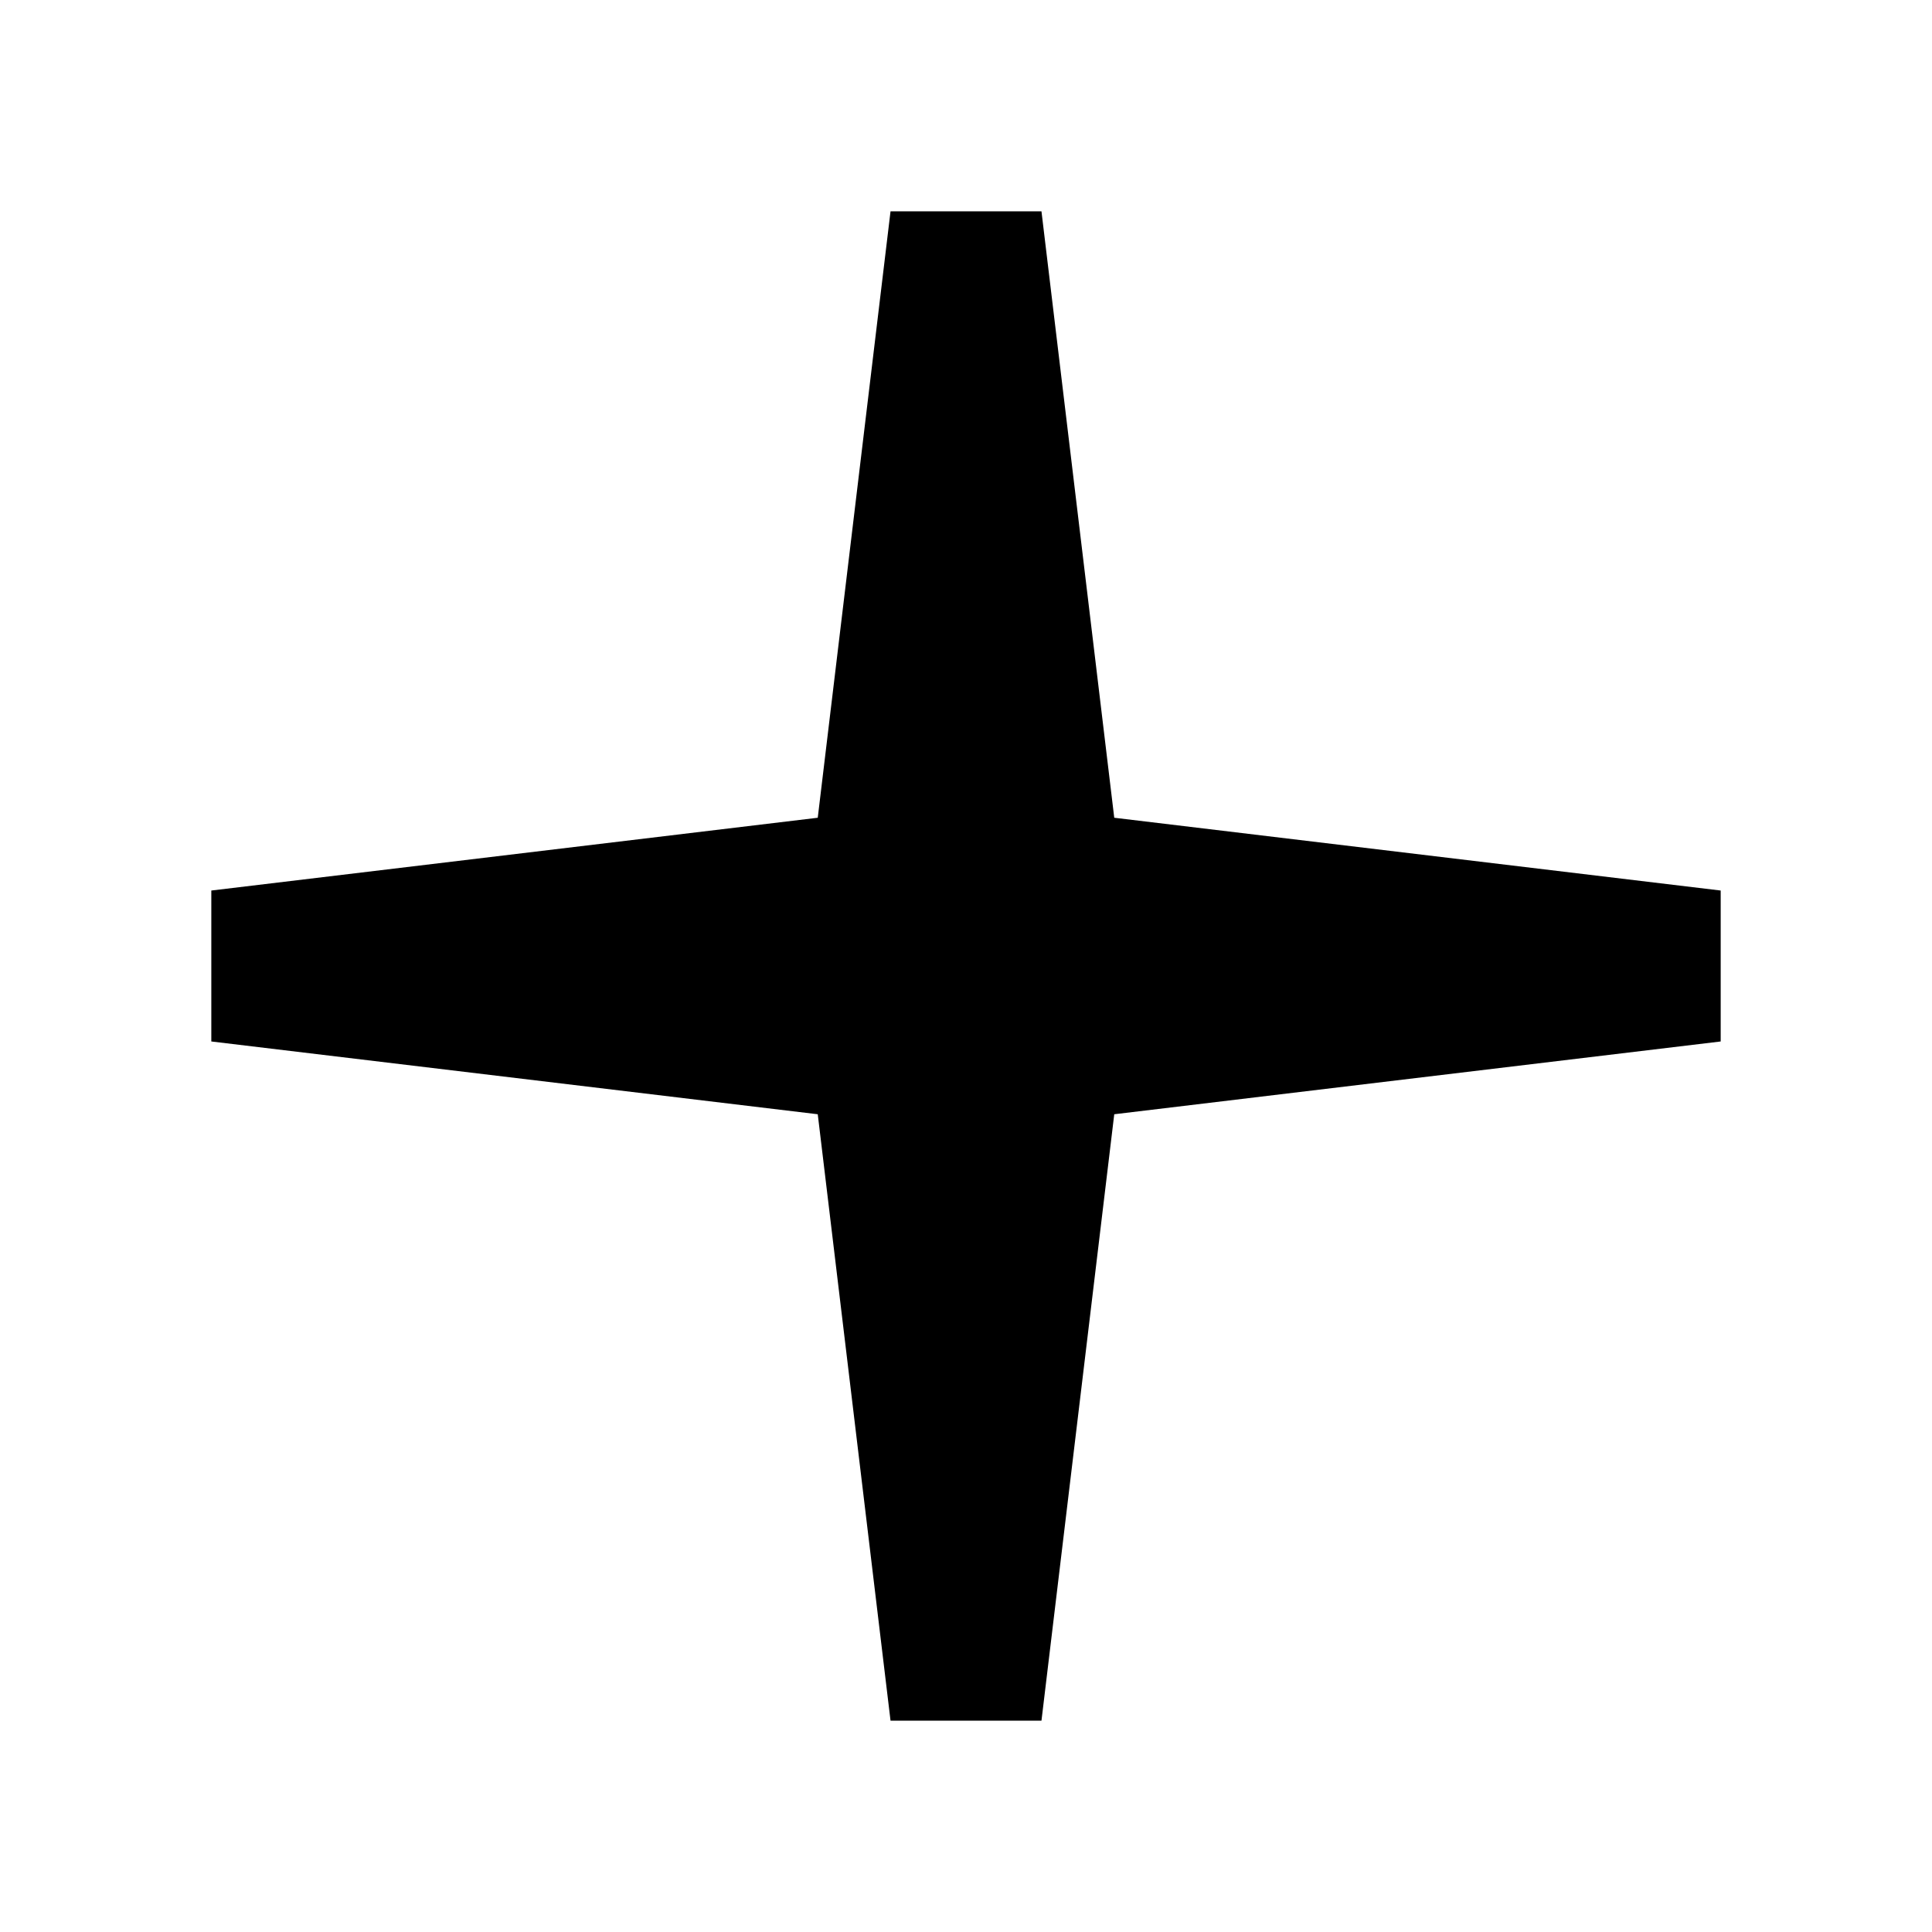
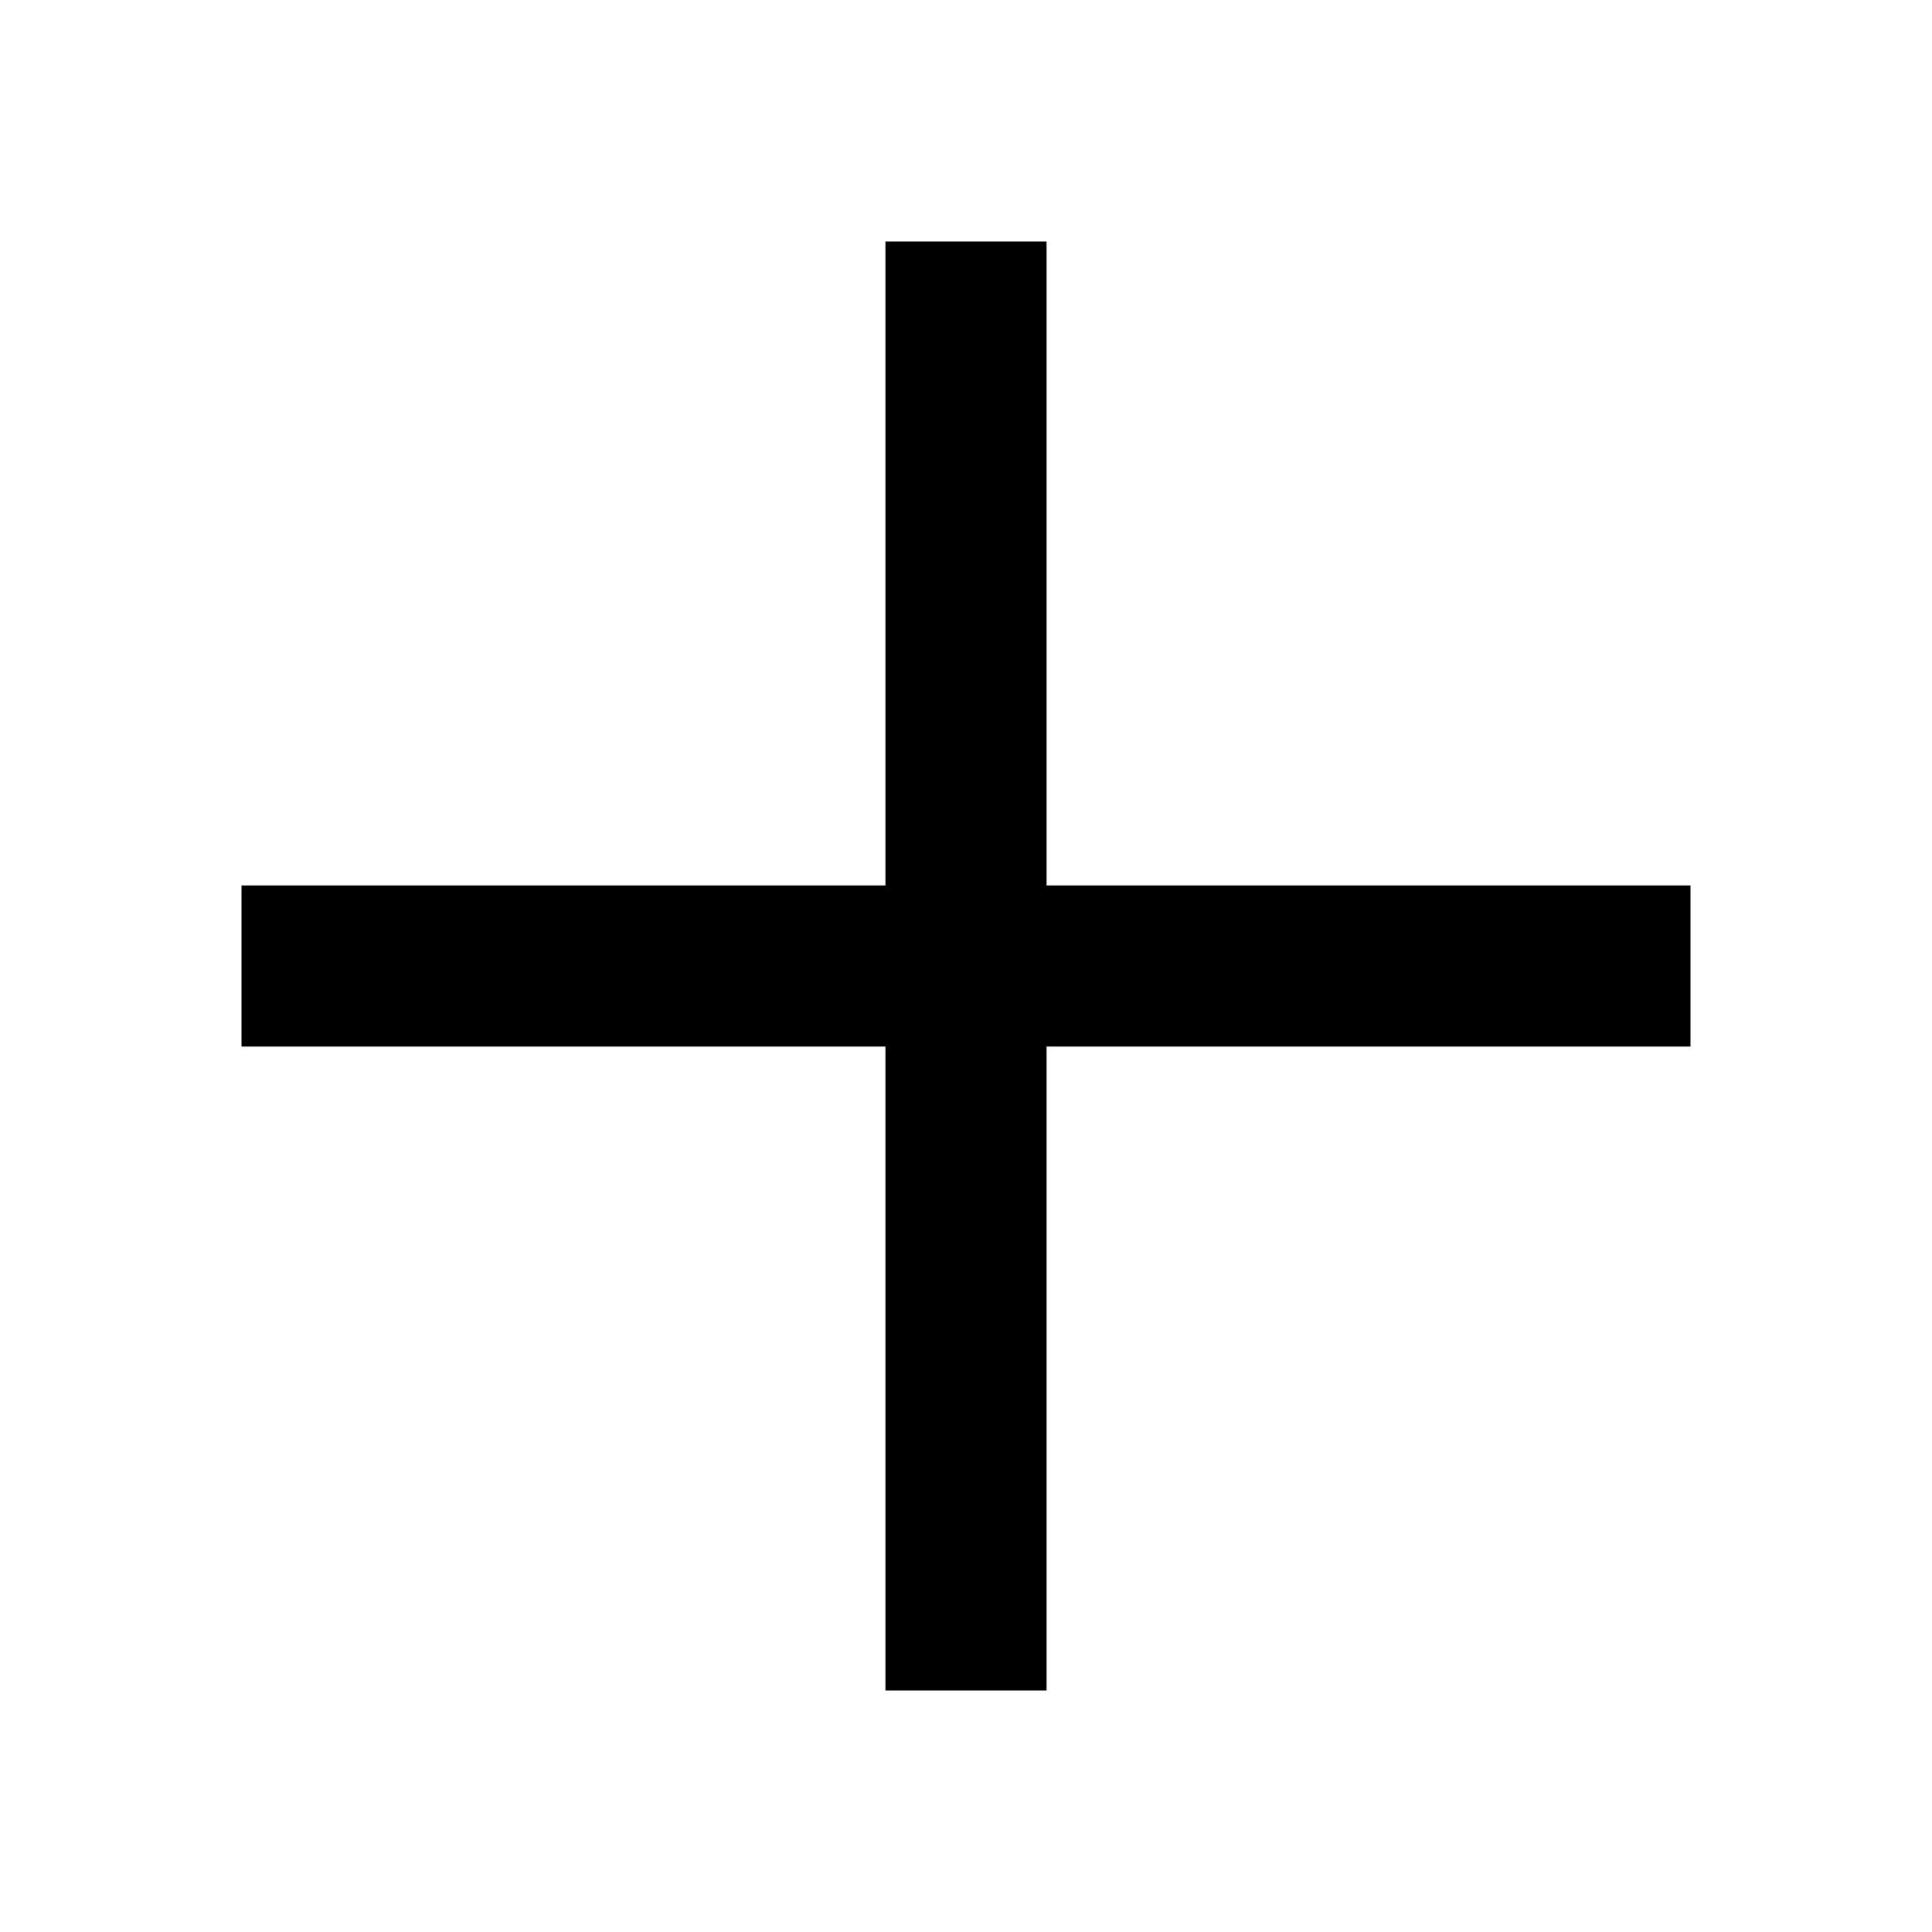
- <svg xmlns="http://www.w3.org/2000/svg" fill="#000000" viewBox="0 0 64 64" width="64px" height="64px">
-   <path d="M57 29.5L36.911 27.089 34.5 7 29.5 7 27.089 27.089 7 29.5 7 34.5 27.089 36.911 29.5 57 34.5 57 36.911 36.911 57 34.5z" />
+ <svg xmlns="http://www.w3.org/2000/svg" fill="#000000" viewBox="0 0 24 24" width="24px" height="24px">
+   <path d="M 11 3 L 11 11 L 3 11 L 3 13 L 11 13 L 11 21 L 13 21 L 13 13 L 21 13 L 21 11 L 13 11 L 13 3 L 11 3 z" />
</svg>
